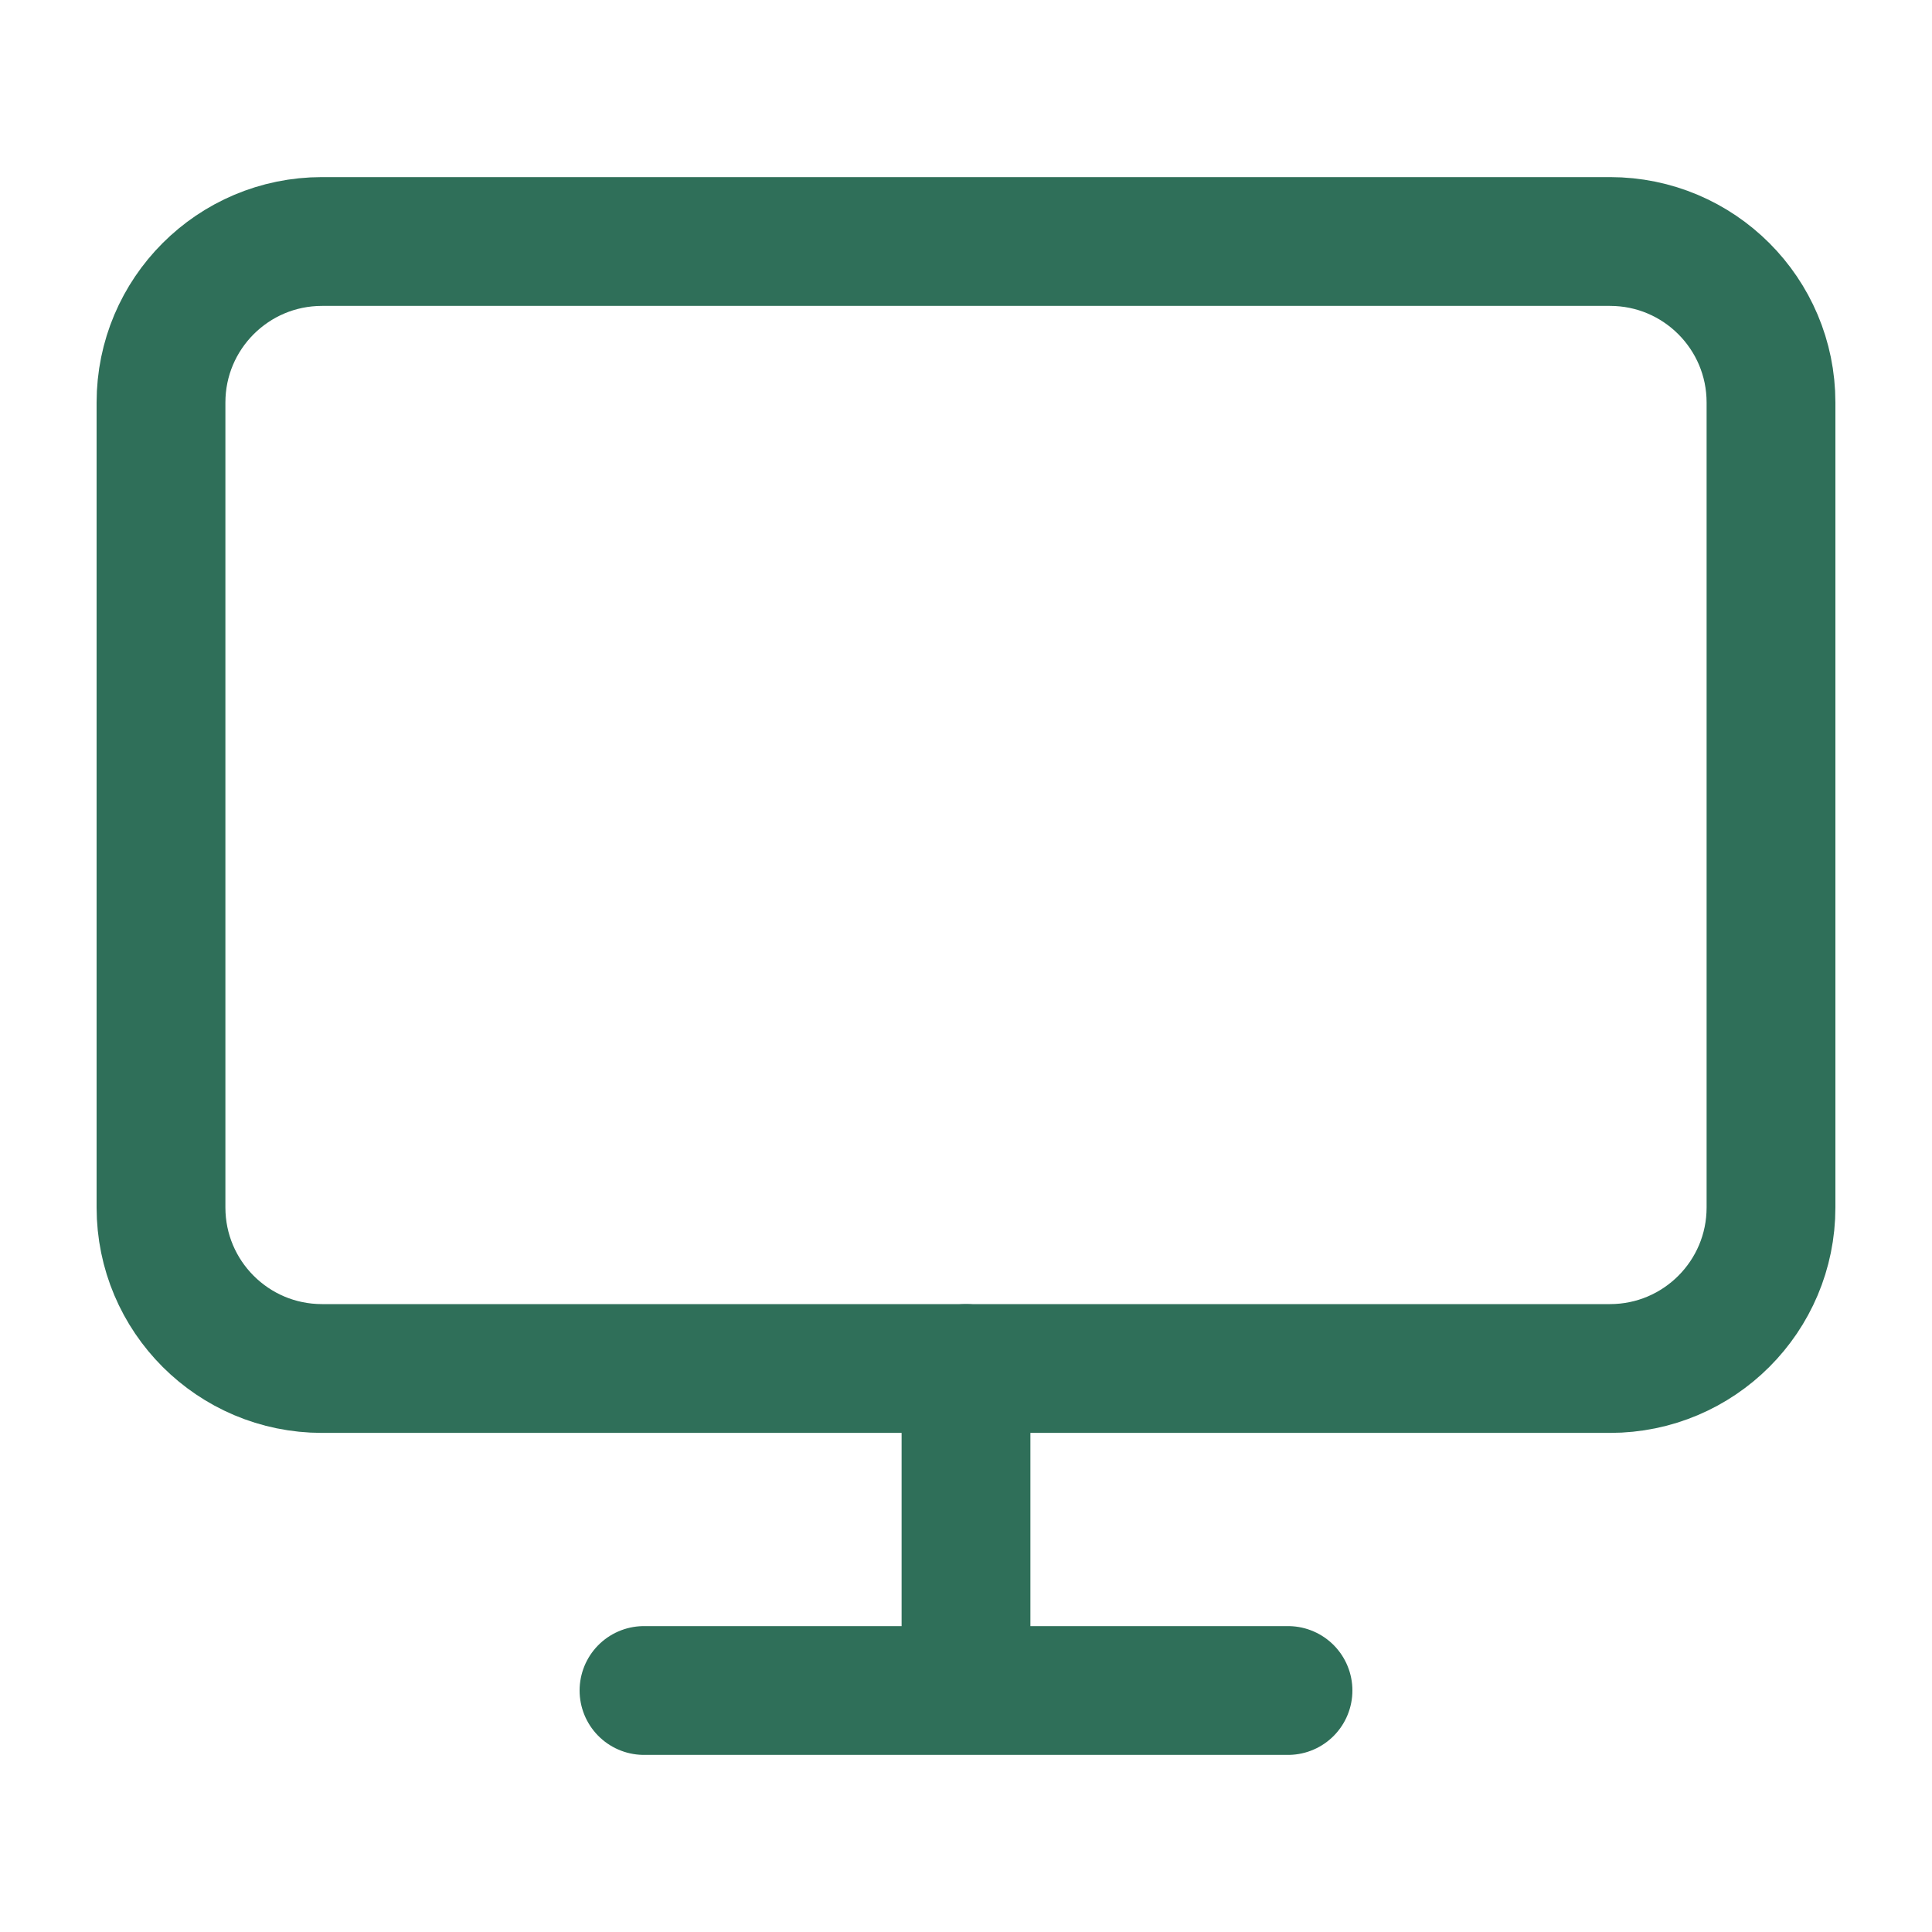
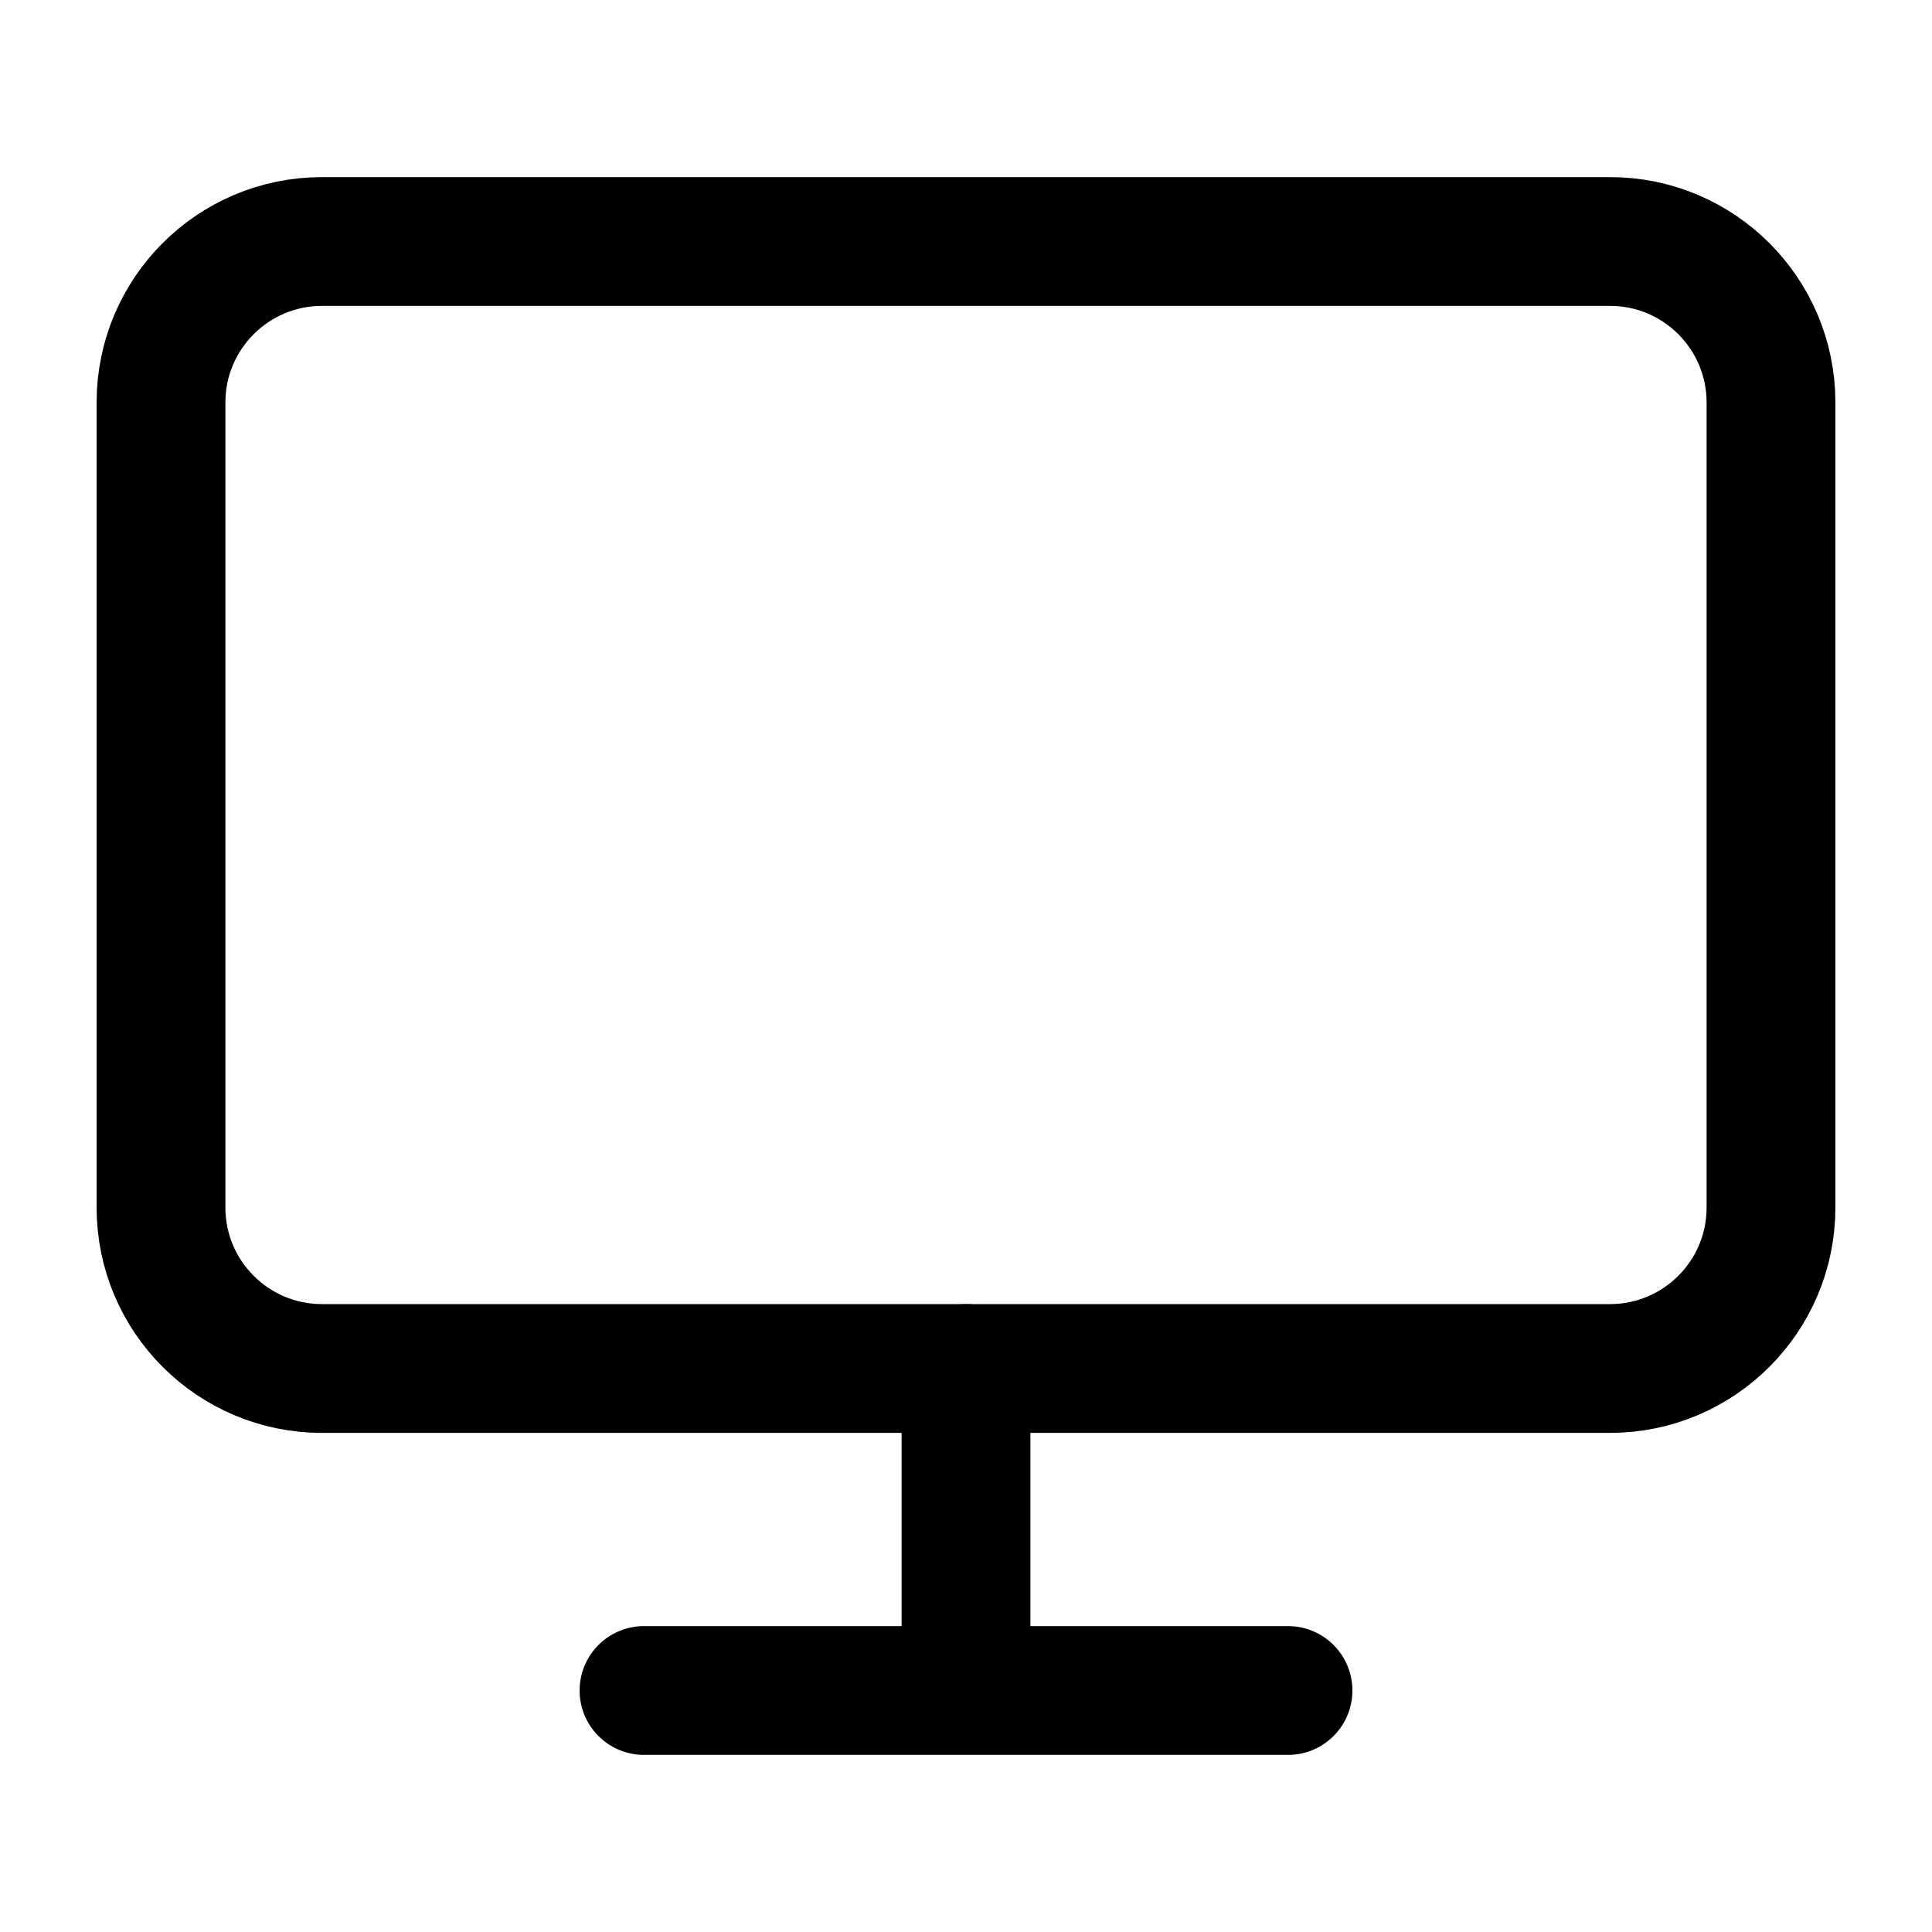
- <svg xmlns="http://www.w3.org/2000/svg" width="24" height="24" viewBox="0 0 24 24" fill="none" stroke="#2F6F59" stroke-width="1.6" stroke-linecap="round" stroke-linejoin="round">
+ <svg xmlns="http://www.w3.org/2000/svg" width="24" height="24" viewBox="0 0 24 24" fill="none" stroke="currentColor" stroke-width="1.6" stroke-linecap="round" stroke-linejoin="round">
  <rect x="2" y="3" width="20" height="14" rx="2" />
  <path d="M8 21h8M12 17v4" />
</svg>
